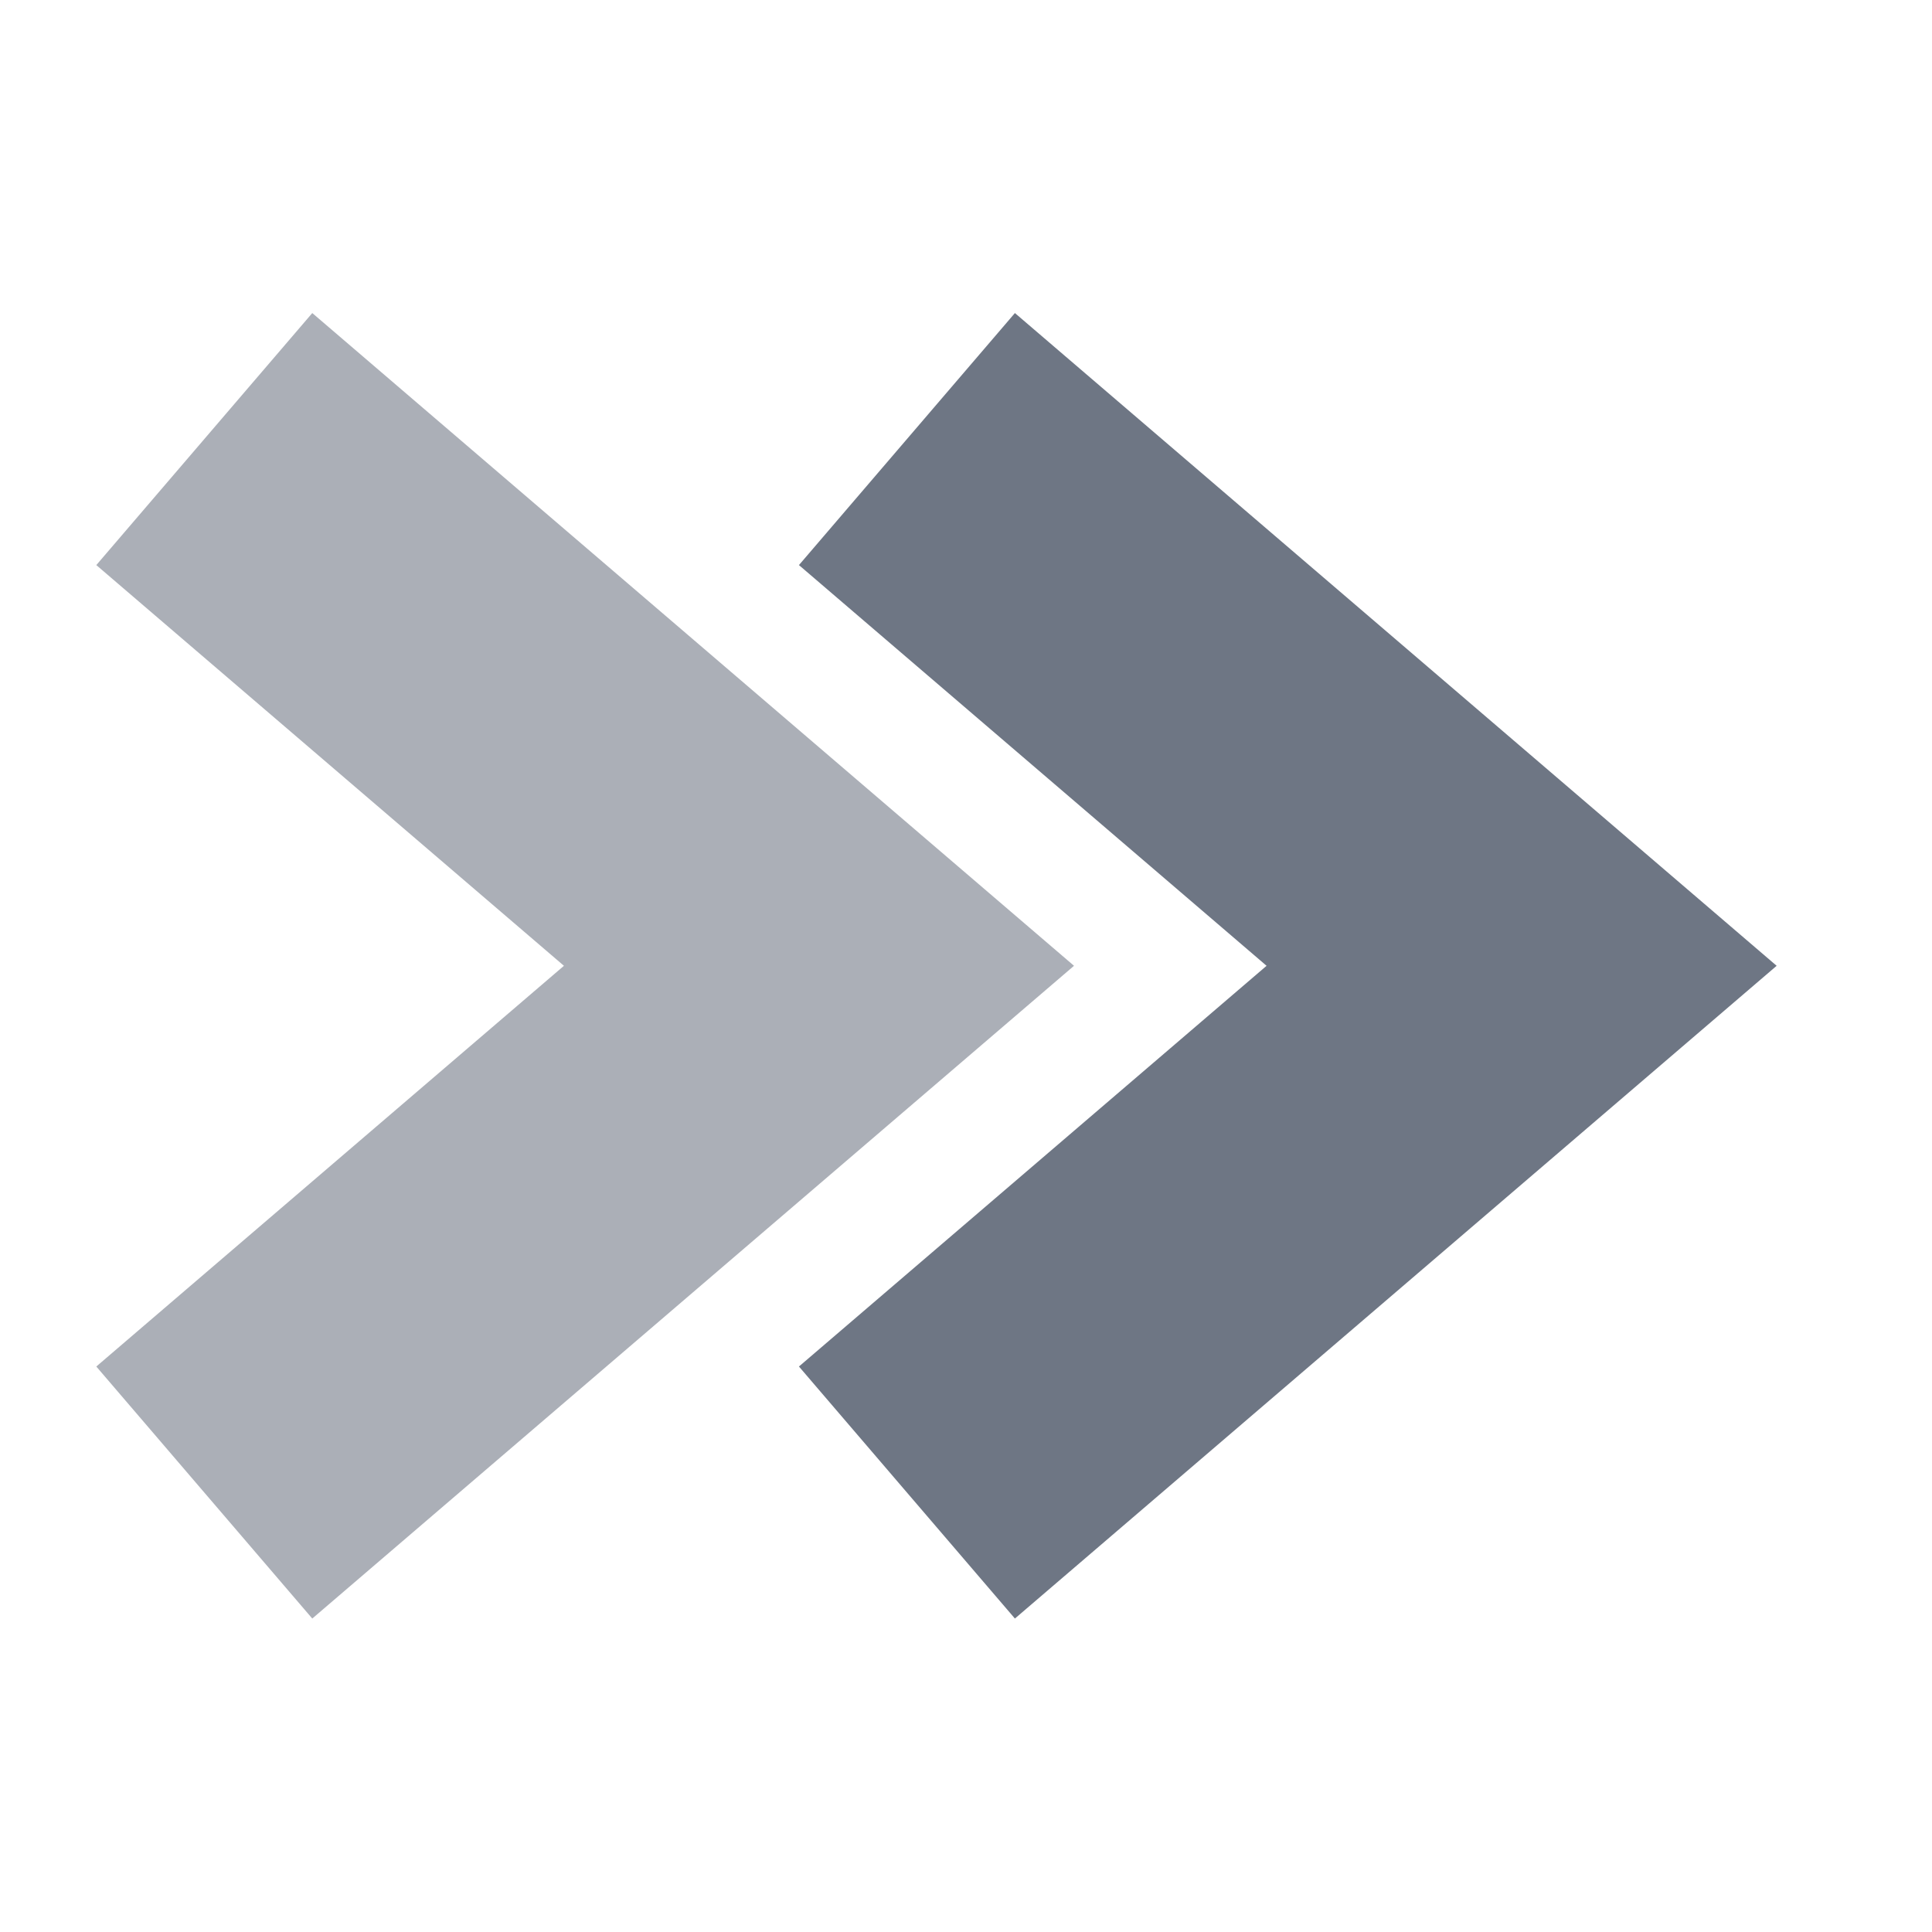
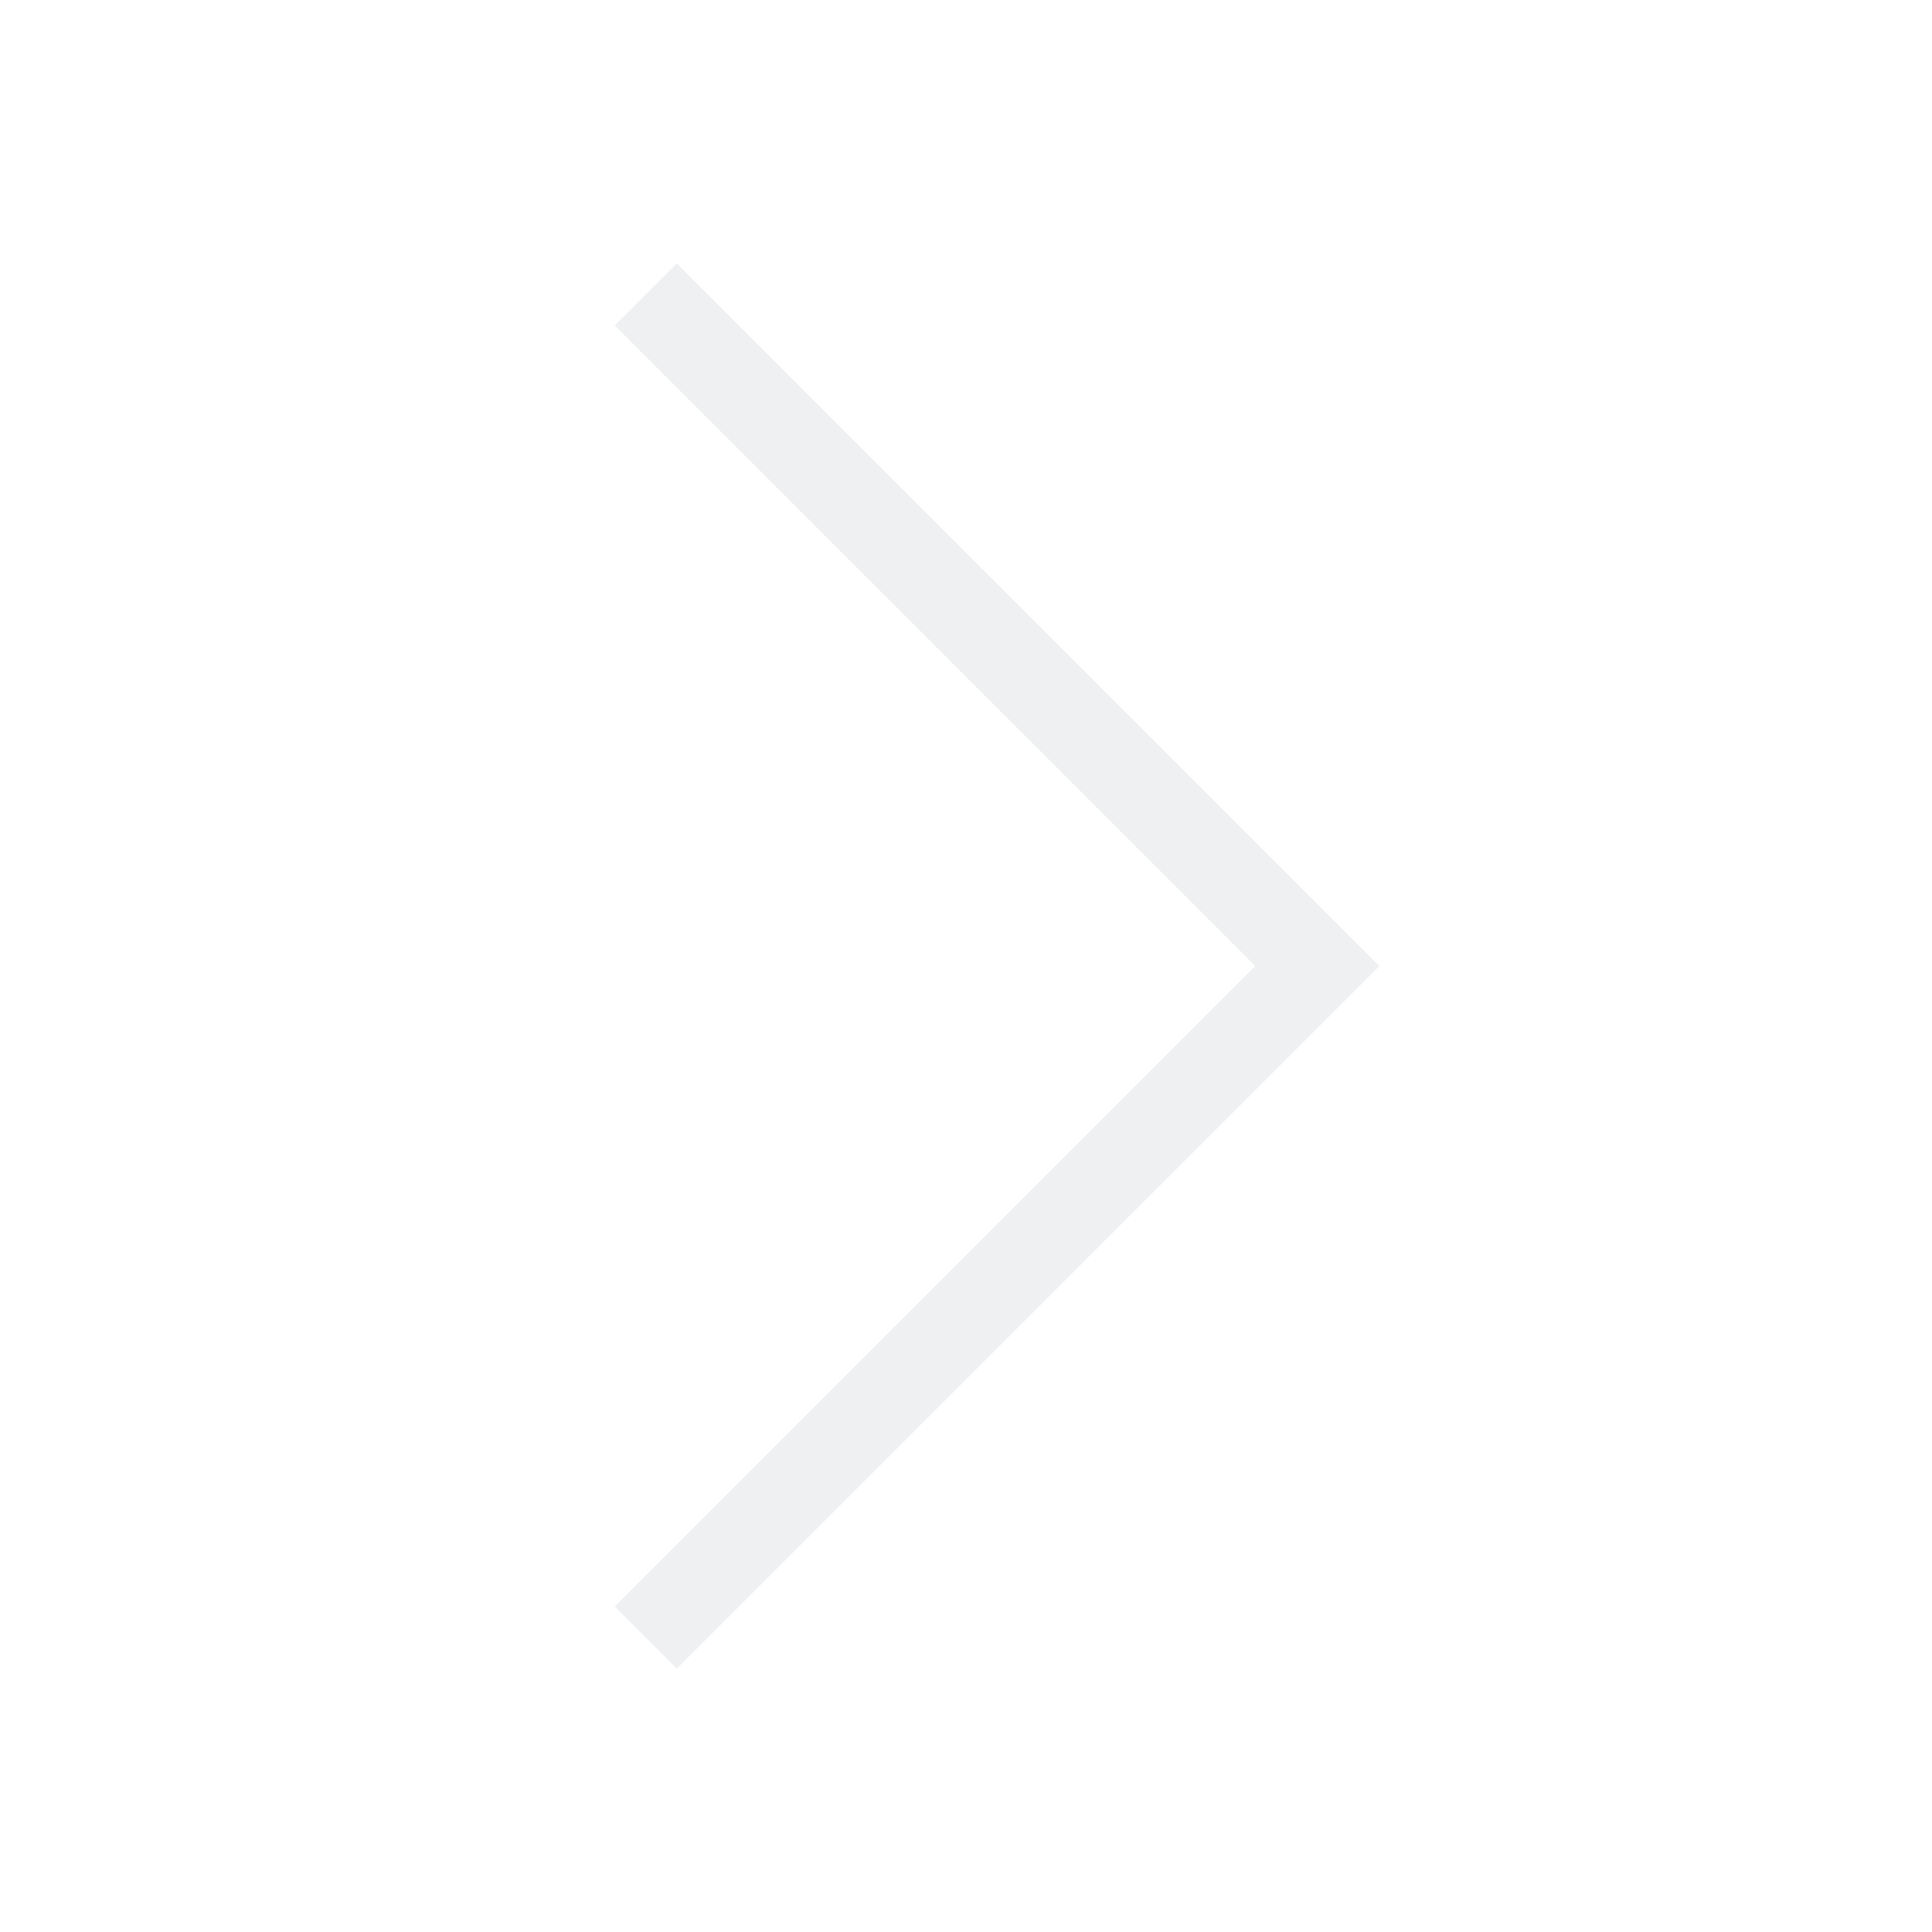
- <svg xmlns="http://www.w3.org/2000/svg" width="22" height="22" viewBox="0 0 5.821 5.821" version="1.1" id="svg8">
-   <defs id="defs2" />
-   <g id="layer1" transform="translate(0,-291.1791)">
-     <g id="g851" transform="matrix(-1,0,0,1,5.642517,0)">
-       <path id="path815" d="m 2.91,292.502 -1.852,1.587 1.852,1.587" style="fill:none;stroke:#6e7684;stroke-width:1;stroke-linecap:butt;stroke-linejoin:miter;stroke-miterlimit:4;stroke-dasharray:none;stroke-opacity:1" />
-       <path style="fill:none;stroke:#6e7684;stroke-width:1;stroke-linecap:butt;stroke-linejoin:miter;stroke-miterlimit:4;stroke-dasharray:none;stroke-opacity:0.581" d="m 5.027,292.502 -1.852,1.587 1.852,1.587" id="path817" />
-     </g>
-   </g>
+ <svg xmlns="http://www.w3.org/2000/svg" viewBox="0 0 22 22">
+   <defs id="defs3051">
+     <style type="text/css" id="current-color-scheme">
+       .ColorScheme-Text {
+         color:#eff0f1;
+       }
+       </style>
+   </defs>
+   <path style="fill:currentColor;fill-opacity:1;stroke:none" d="m7.707 3l-.707.707 6.125 6.125 1.168 1.168-1.168 1.168-6.125 6.125.707.707 6.125-6.125 1.875-1.875-1.875-1.875-6.125-6.125" class="ColorScheme-Text" />
</svg>
